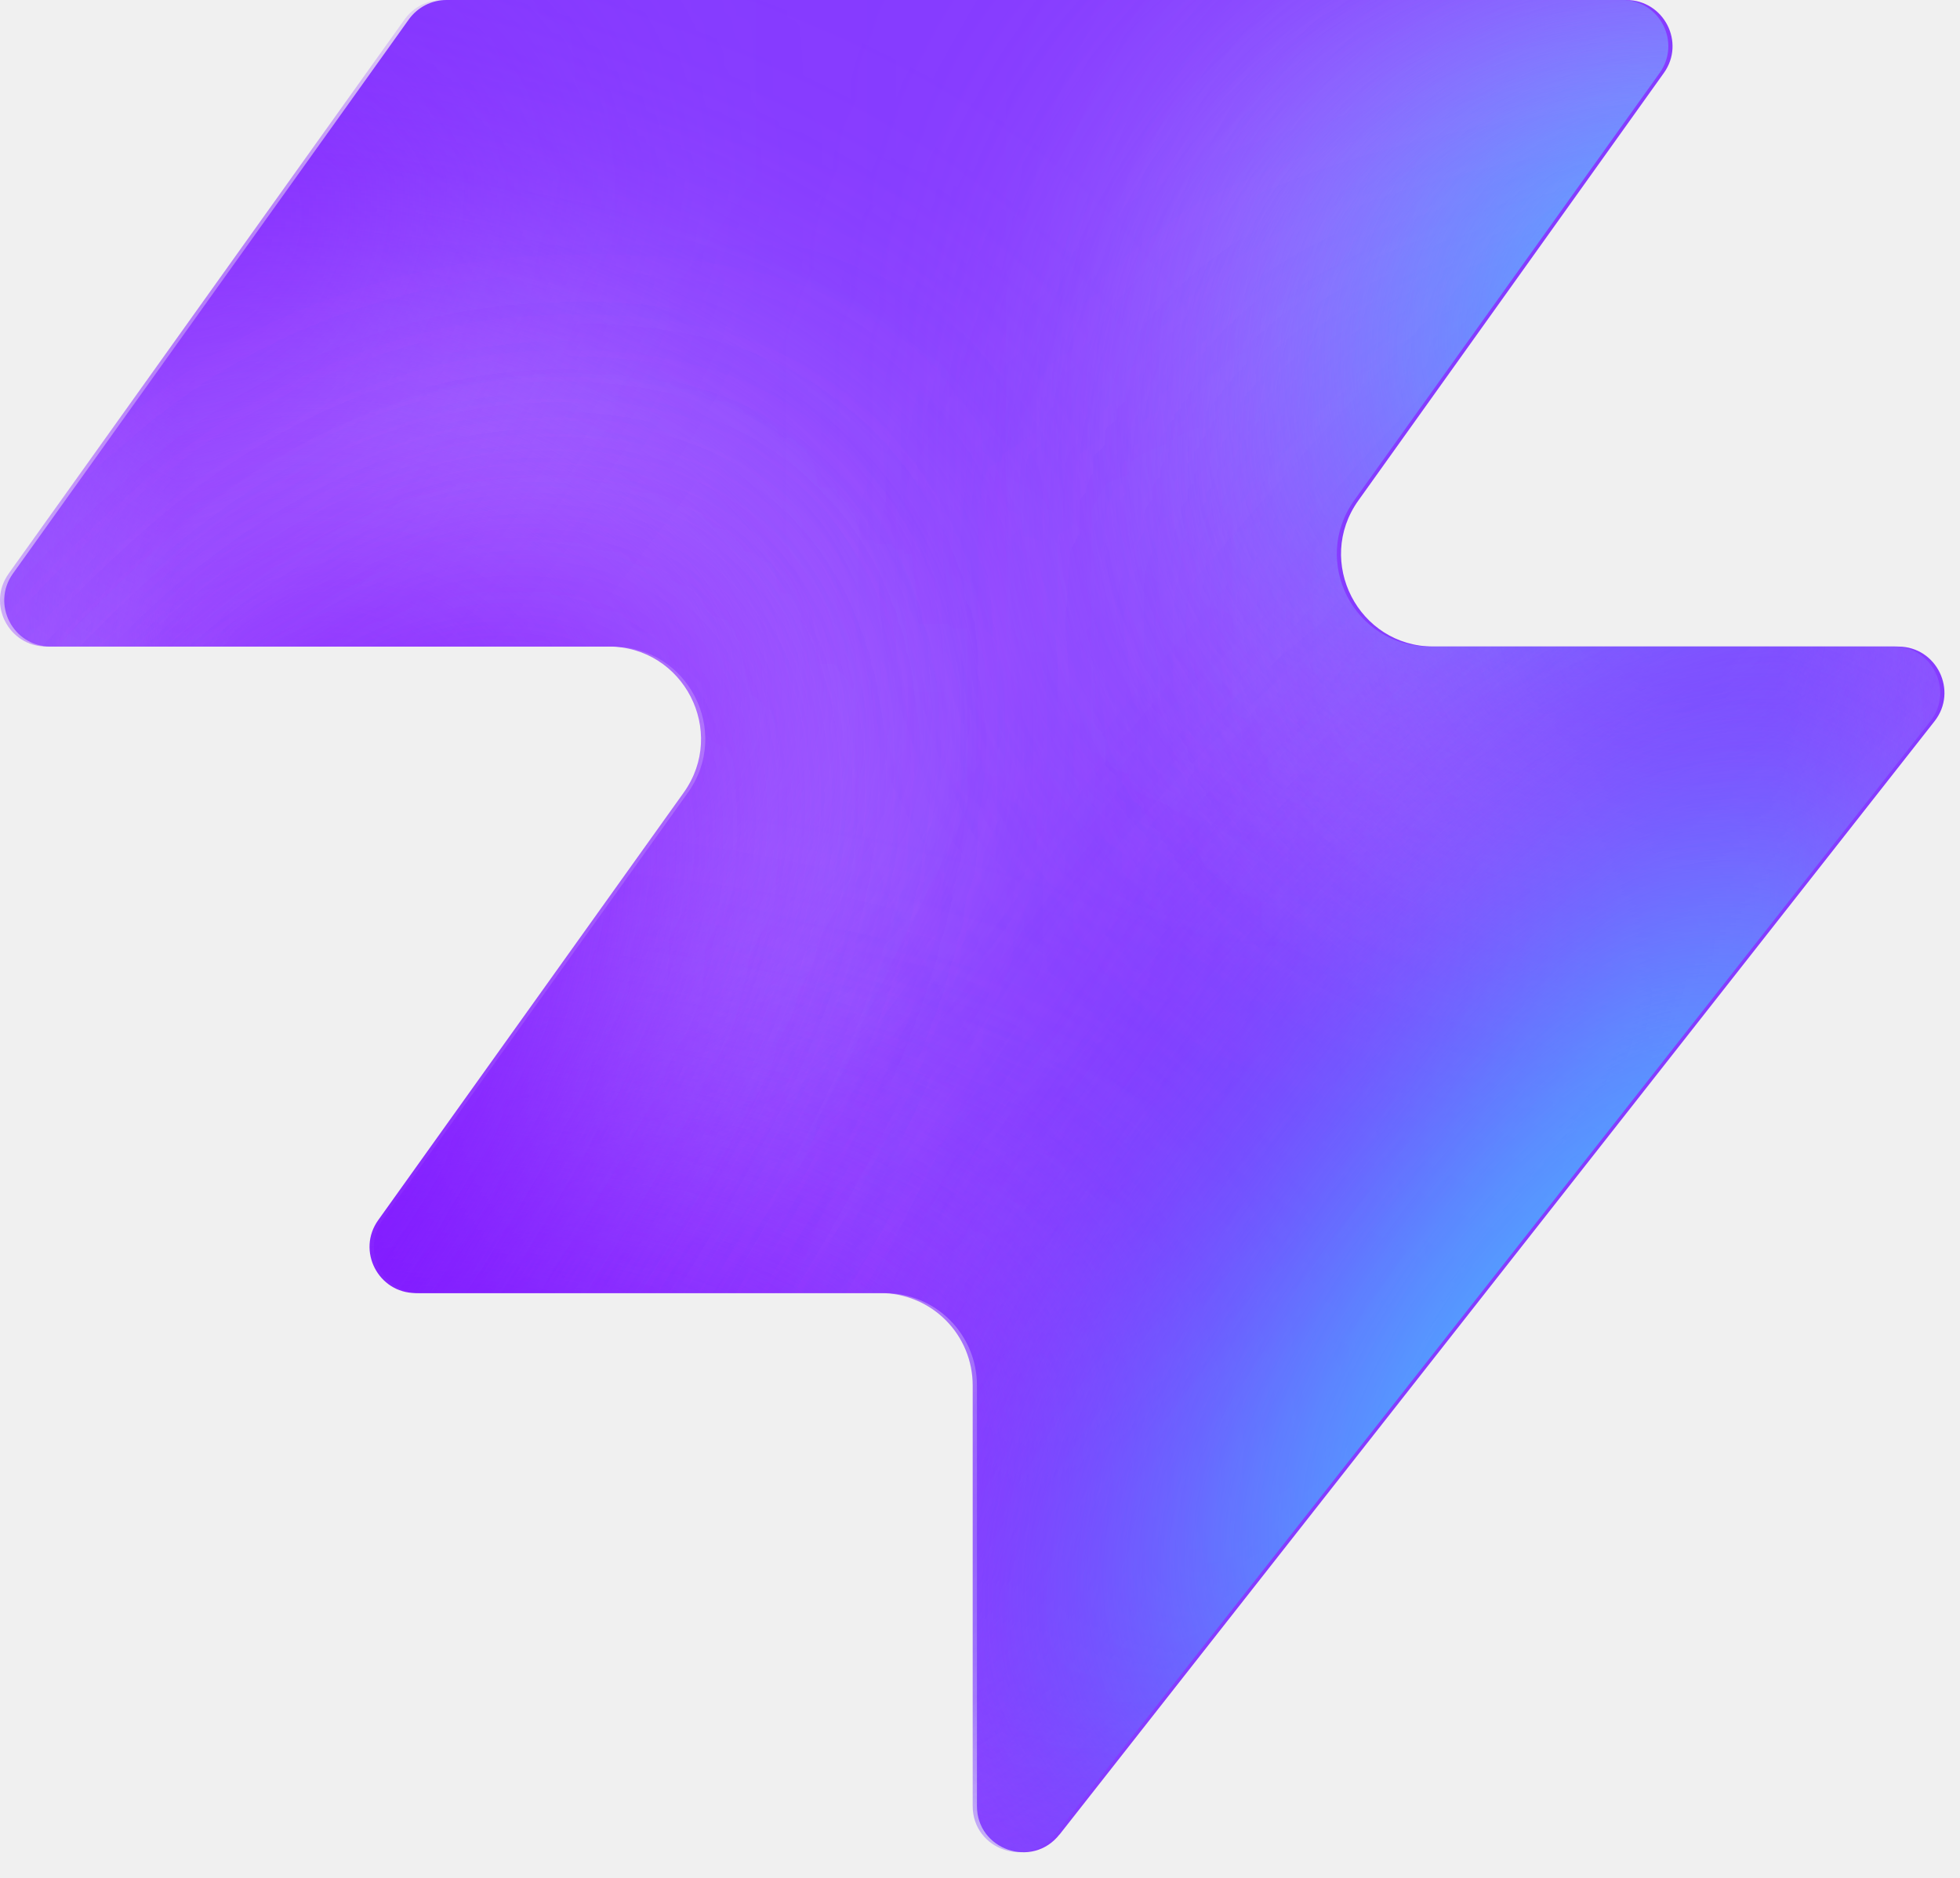
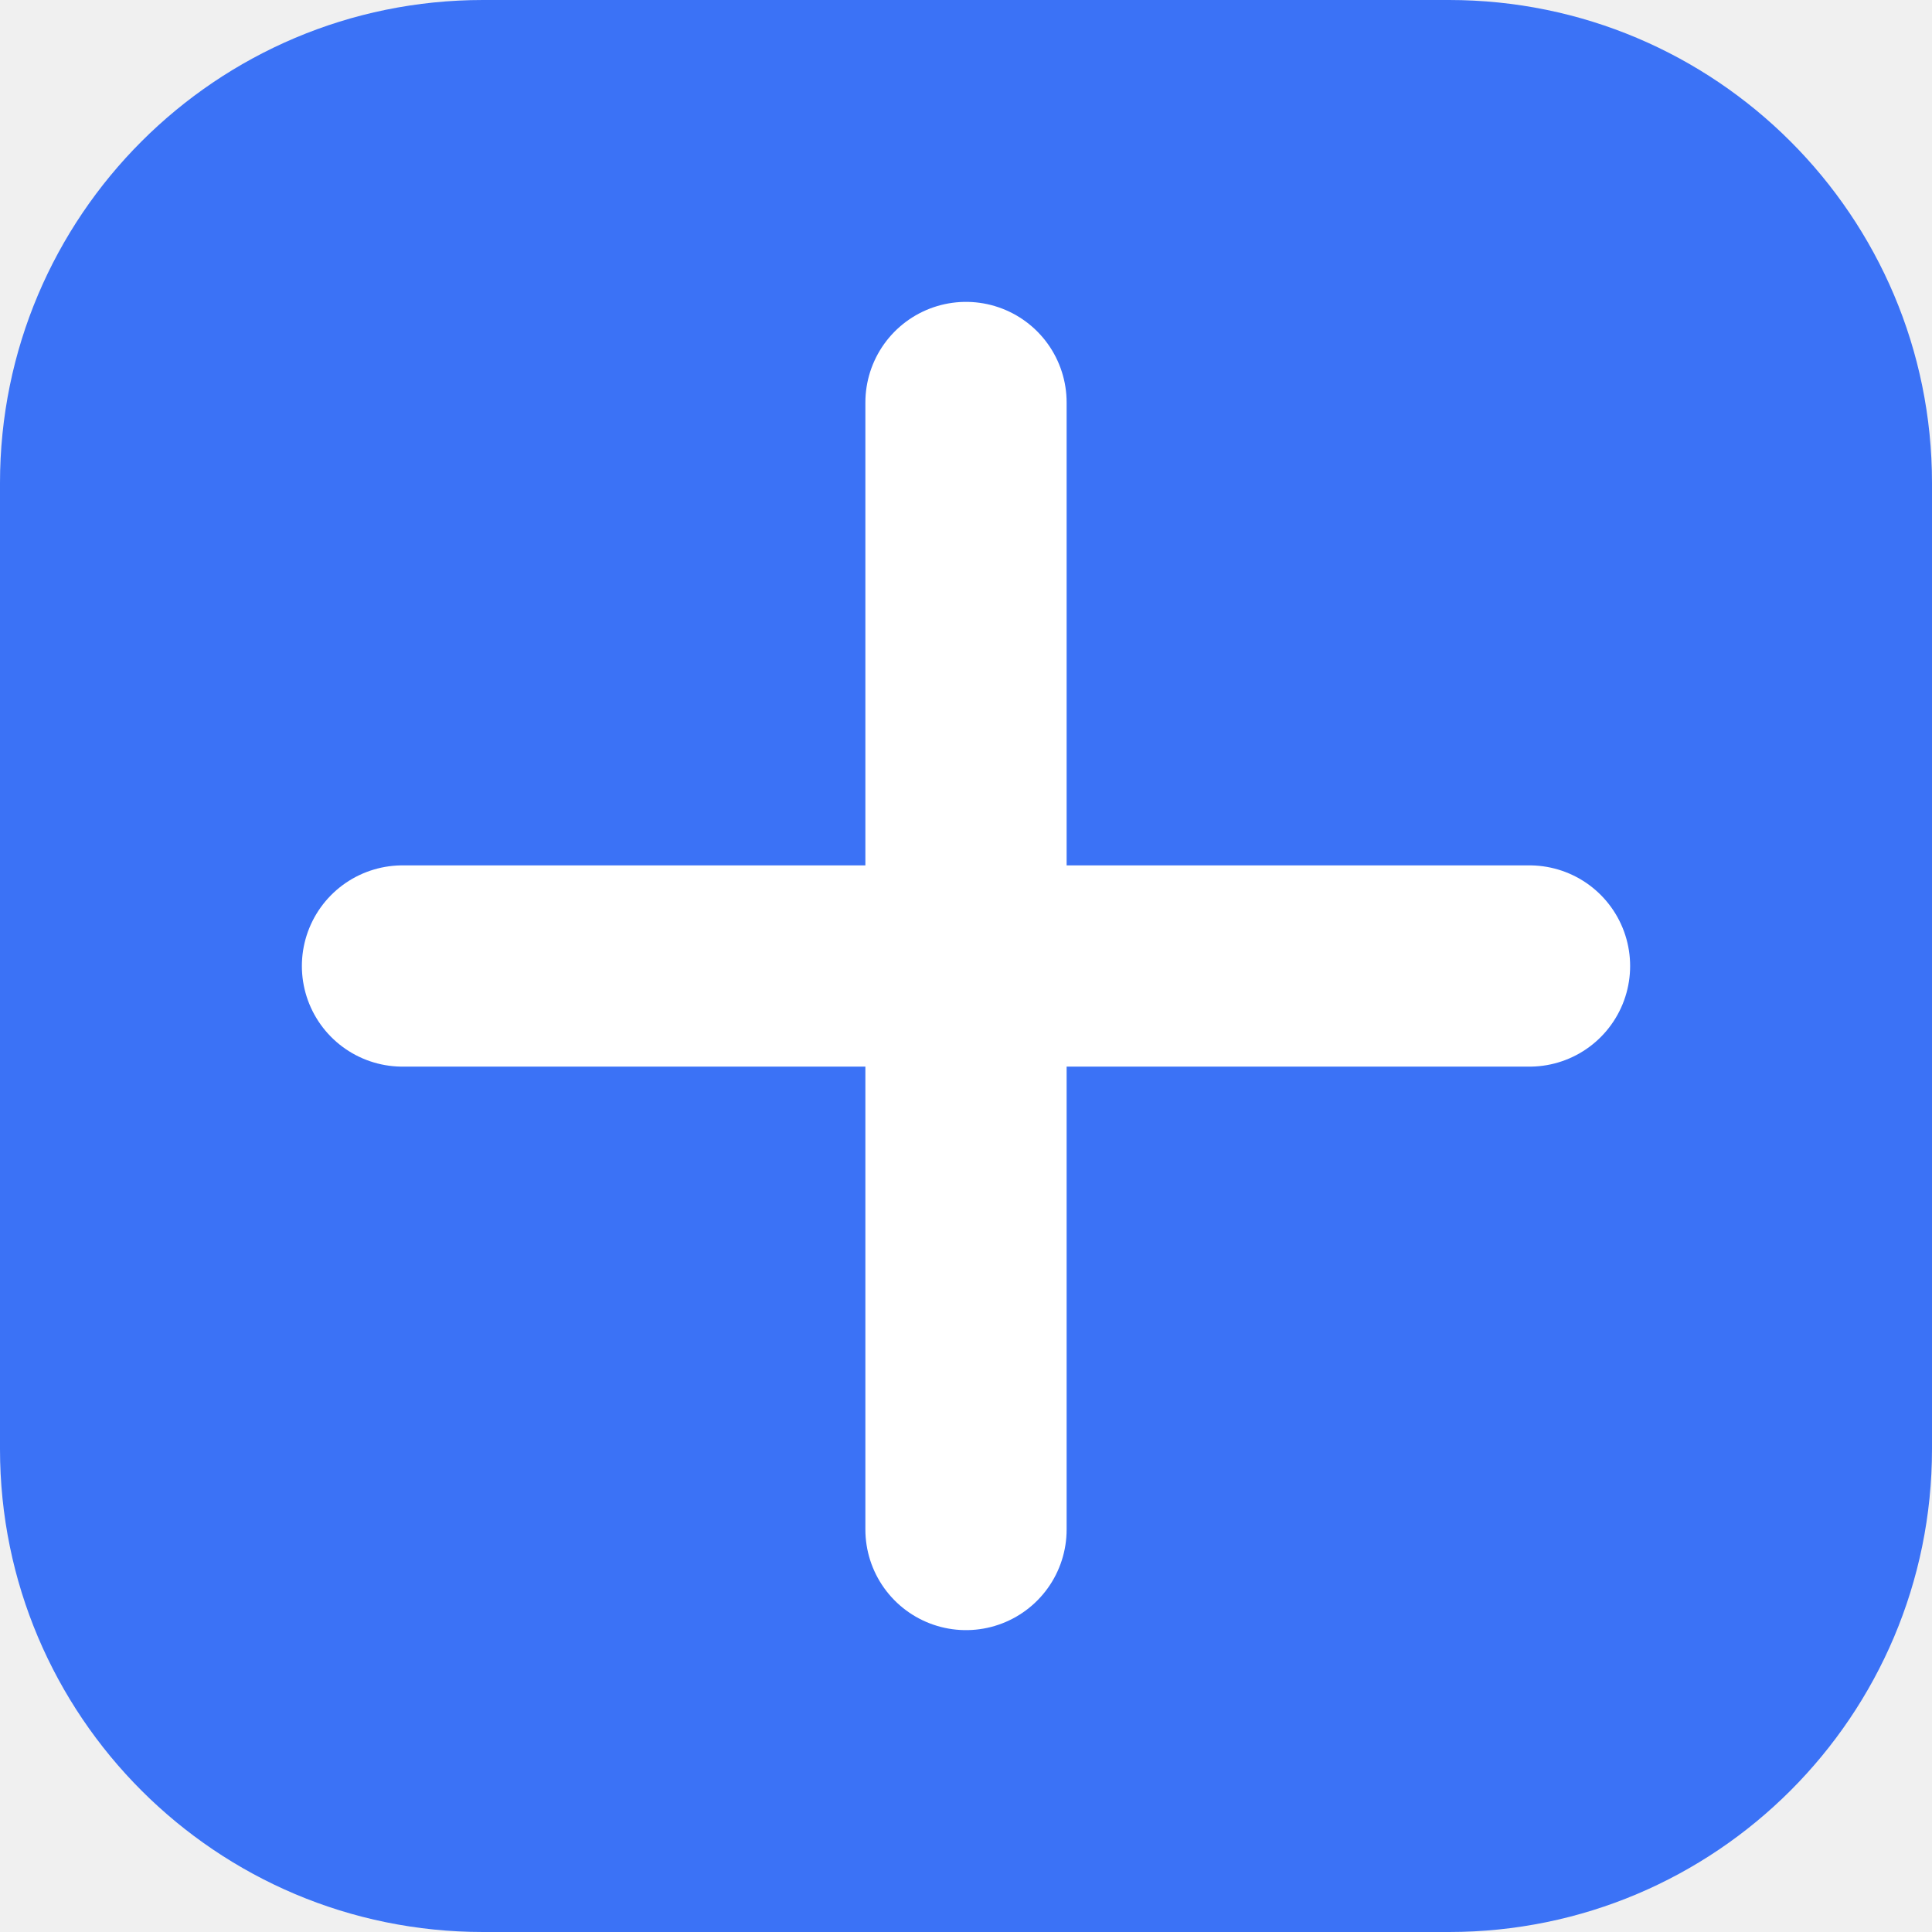
- <svg xmlns="http://www.w3.org/2000/svg" width="48" height="46" fill="none" viewBox="0 0 48 46">
-   <path fill="#863bff" d="M25.946 44.938c-.664.845-2.021.375-2.021-.698V33.937a2.26 2.26 0 0 0-2.262-2.262H10.287c-.92 0-1.456-1.04-.92-1.788l7.48-10.471c1.07-1.497 0-3.578-1.842-3.578H1.237c-.92 0-1.456-1.04-.92-1.788L10.013.474c.214-.297.556-.474.92-.474h28.894c.92 0 1.456 1.04.92 1.788l-7.48 10.471c-1.07 1.498 0 3.579 1.842 3.579h11.377c.943 0 1.473 1.088.89 1.83L25.947 44.94z" style="fill:#863bff;fill:color(display-p3 .525 .23 1);fill-opacity:1" />
-   <mask id="a" width="48" height="46" x="0" y="0" maskUnits="userSpaceOnUse" style="mask-type:alpha">
-     <path fill="#000" d="M25.842 44.938c-.664.844-2.021.375-2.021-.698V33.937a2.26 2.26 0 0 0-2.262-2.262H10.183c-.92 0-1.456-1.04-.92-1.788l7.48-10.471c1.07-1.498 0-3.579-1.842-3.579H1.133c-.92 0-1.456-1.04-.92-1.787L9.91.473c.214-.297.556-.474.92-.474h28.894c.92 0 1.456 1.04.92 1.788l-7.48 10.471c-1.07 1.498 0 3.578 1.842 3.578h11.377c.943 0 1.473 1.088.89 1.832L25.843 44.94z" style="fill:#000;fill-opacity:1" />
-   </mask>
-   <g mask="url(#a)">
-     <g filter="url(#b)">
-       <ellipse cx="5.508" cy="14.704" fill="#ede6ff" rx="5.508" ry="14.704" style="fill:#ede6ff;fill:color(display-p3 .927 .903 1);fill-opacity:1" transform="matrix(.00324 1 1 -.00324 -4.47 31.516)" />
-     </g>
-     <g filter="url(#c)">
-       <ellipse cx="10.399" cy="29.851" fill="#ede6ff" rx="10.399" ry="29.851" style="fill:#ede6ff;fill:color(display-p3 .927 .903 1);fill-opacity:1" transform="matrix(.00324 1 1 -.00324 -39.328 7.883)" />
-     </g>
-     <g filter="url(#d)">
-       <ellipse cx="5.508" cy="30.487" fill="#7e14ff" rx="5.508" ry="30.487" style="fill:#7e14ff;fill:color(display-p3 .492 .077 1);fill-opacity:1" transform="rotate(89.814 -25.913 -14.639)scale(1 -1)" />
-     </g>
-     <g filter="url(#e)">
-       <ellipse cx="5.508" cy="30.599" fill="#7e14ff" rx="5.508" ry="30.599" style="fill:#7e14ff;fill:color(display-p3 .492 .077 1);fill-opacity:1" transform="rotate(89.814 -32.644 -3.334)scale(1 -1)" />
-     </g>
-     <g filter="url(#f)">
-       <ellipse cx="5.508" cy="30.599" fill="#7e14ff" rx="5.508" ry="30.599" style="fill:#7e14ff;fill:color(display-p3 .492 .077 1);fill-opacity:1" transform="matrix(.00324 1 1 -.00324 -34.34 30.47)" />
-     </g>
-     <g filter="url(#g)">
-       <ellipse cx="14.072" cy="22.078" fill="#ede6ff" rx="14.072" ry="22.078" style="fill:#ede6ff;fill:color(display-p3 .927 .903 1);fill-opacity:1" transform="rotate(93.35 24.506 48.493)scale(-1 1)" />
-     </g>
-     <g filter="url(#h)">
-       <ellipse cx="3.47" cy="21.501" fill="#7e14ff" rx="3.47" ry="21.501" style="fill:#7e14ff;fill:color(display-p3 .492 .077 1);fill-opacity:1" transform="rotate(89.009 28.708 47.59)scale(-1 1)" />
-     </g>
-     <g filter="url(#i)">
-       <ellipse cx="3.47" cy="21.501" fill="#7e14ff" rx="3.47" ry="21.501" style="fill:#7e14ff;fill:color(display-p3 .492 .077 1);fill-opacity:1" transform="rotate(89.009 28.708 47.59)scale(-1 1)" />
-     </g>
-     <g filter="url(#j)">
-       <ellipse cx=".387" cy="8.972" fill="#7e14ff" rx="4.407" ry="29.108" style="fill:#7e14ff;fill:color(display-p3 .492 .077 1);fill-opacity:1" transform="rotate(39.51 .387 8.972)" />
-     </g>
-     <g filter="url(#k)">
-       <ellipse cx="47.523" cy="-6.092" fill="#7e14ff" rx="4.407" ry="29.108" style="fill:#7e14ff;fill:color(display-p3 .492 .077 1);fill-opacity:1" transform="rotate(37.892 47.523 -6.092)" />
-     </g>
-     <g filter="url(#l)">
-       <ellipse cx="41.412" cy="6.333" fill="#47bfff" rx="5.971" ry="9.665" style="fill:#47bfff;fill:color(display-p3 .28 .748 1);fill-opacity:1" transform="rotate(37.892 41.412 6.333)" />
-     </g>
-     <g filter="url(#m)">
-       <ellipse cx="-1.879" cy="38.332" fill="#7e14ff" rx="4.407" ry="29.108" style="fill:#7e14ff;fill:color(display-p3 .492 .077 1);fill-opacity:1" transform="rotate(37.892 -1.88 38.332)" />
-     </g>
-     <g filter="url(#n)">
-       <ellipse cx="-1.879" cy="38.332" fill="#7e14ff" rx="4.407" ry="29.108" style="fill:#7e14ff;fill:color(display-p3 .492 .077 1);fill-opacity:1" transform="rotate(37.892 -1.88 38.332)" />
-     </g>
-     <g filter="url(#o)">
-       <ellipse cx="35.651" cy="29.907" fill="#7e14ff" rx="4.407" ry="29.108" style="fill:#7e14ff;fill:color(display-p3 .492 .077 1);fill-opacity:1" transform="rotate(37.892 35.651 29.907)" />
-     </g>
-     <g filter="url(#p)">
-       <ellipse cx="38.418" cy="32.4" fill="#47bfff" rx="5.971" ry="15.297" style="fill:#47bfff;fill:color(display-p3 .28 .748 1);fill-opacity:1" transform="rotate(37.892 38.418 32.4)" />
-     </g>
-   </g>
-   <defs>
-     <filter id="b" width="60.045" height="41.654" x="-19.77" y="16.149" color-interpolation-filters="sRGB" filterUnits="userSpaceOnUse">
-       <feFlood flood-opacity="0" result="BackgroundImageFix" />
-       <feBlend in="SourceGraphic" in2="BackgroundImageFix" result="shape" />
-       <feGaussianBlur result="effect1_foregroundBlur_2002_17158" stdDeviation="7.659" />
-     </filter>
-     <filter id="c" width="90.34" height="51.437" x="-54.613" y="-7.533" color-interpolation-filters="sRGB" filterUnits="userSpaceOnUse">
-       <feFlood flood-opacity="0" result="BackgroundImageFix" />
-       <feBlend in="SourceGraphic" in2="BackgroundImageFix" result="shape" />
-       <feGaussianBlur result="effect1_foregroundBlur_2002_17158" stdDeviation="7.659" />
-     </filter>
-     <filter id="d" width="79.355" height="29.4" x="-49.64" y="2.03" color-interpolation-filters="sRGB" filterUnits="userSpaceOnUse">
-       <feFlood flood-opacity="0" result="BackgroundImageFix" />
-       <feBlend in="SourceGraphic" in2="BackgroundImageFix" result="shape" />
-       <feGaussianBlur result="effect1_foregroundBlur_2002_17158" stdDeviation="4.596" />
-     </filter>
-     <filter id="e" width="79.579" height="29.4" x="-45.045" y="20.029" color-interpolation-filters="sRGB" filterUnits="userSpaceOnUse">
-       <feFlood flood-opacity="0" result="BackgroundImageFix" />
-       <feBlend in="SourceGraphic" in2="BackgroundImageFix" result="shape" />
-       <feGaussianBlur result="effect1_foregroundBlur_2002_17158" stdDeviation="4.596" />
-     </filter>
-     <filter id="f" width="79.579" height="29.4" x="-43.513" y="21.178" color-interpolation-filters="sRGB" filterUnits="userSpaceOnUse">
-       <feFlood flood-opacity="0" result="BackgroundImageFix" />
-       <feBlend in="SourceGraphic" in2="BackgroundImageFix" result="shape" />
-       <feGaussianBlur result="effect1_foregroundBlur_2002_17158" stdDeviation="4.596" />
-     </filter>
-     <filter id="g" width="74.749" height="58.852" x="15.756" y="-17.901" color-interpolation-filters="sRGB" filterUnits="userSpaceOnUse">
-       <feFlood flood-opacity="0" result="BackgroundImageFix" />
-       <feBlend in="SourceGraphic" in2="BackgroundImageFix" result="shape" />
-       <feGaussianBlur result="effect1_foregroundBlur_2002_17158" stdDeviation="7.659" />
-     </filter>
-     <filter id="h" width="61.377" height="25.362" x="23.548" y="2.284" color-interpolation-filters="sRGB" filterUnits="userSpaceOnUse">
-       <feFlood flood-opacity="0" result="BackgroundImageFix" />
-       <feBlend in="SourceGraphic" in2="BackgroundImageFix" result="shape" />
-       <feGaussianBlur result="effect1_foregroundBlur_2002_17158" stdDeviation="4.596" />
-     </filter>
-     <filter id="i" width="61.377" height="25.362" x="23.548" y="2.284" color-interpolation-filters="sRGB" filterUnits="userSpaceOnUse">
-       <feFlood flood-opacity="0" result="BackgroundImageFix" />
-       <feBlend in="SourceGraphic" in2="BackgroundImageFix" result="shape" />
-       <feGaussianBlur result="effect1_foregroundBlur_2002_17158" stdDeviation="4.596" />
-     </filter>
-     <filter id="j" width="56.045" height="63.649" x="-27.636" y="-22.853" color-interpolation-filters="sRGB" filterUnits="userSpaceOnUse">
-       <feFlood flood-opacity="0" result="BackgroundImageFix" />
-       <feBlend in="SourceGraphic" in2="BackgroundImageFix" result="shape" />
-       <feGaussianBlur result="effect1_foregroundBlur_2002_17158" stdDeviation="4.596" />
-     </filter>
-     <filter id="k" width="54.814" height="64.646" x="20.116" y="-38.415" color-interpolation-filters="sRGB" filterUnits="userSpaceOnUse">
-       <feFlood flood-opacity="0" result="BackgroundImageFix" />
-       <feBlend in="SourceGraphic" in2="BackgroundImageFix" result="shape" />
-       <feGaussianBlur result="effect1_foregroundBlur_2002_17158" stdDeviation="4.596" />
-     </filter>
-     <filter id="l" width="33.541" height="35.313" x="24.641" y="-11.323" color-interpolation-filters="sRGB" filterUnits="userSpaceOnUse">
-       <feFlood flood-opacity="0" result="BackgroundImageFix" />
-       <feBlend in="SourceGraphic" in2="BackgroundImageFix" result="shape" />
-       <feGaussianBlur result="effect1_foregroundBlur_2002_17158" stdDeviation="4.596" />
-     </filter>
-     <filter id="m" width="54.814" height="64.646" x="-29.286" y="6.009" color-interpolation-filters="sRGB" filterUnits="userSpaceOnUse">
-       <feFlood flood-opacity="0" result="BackgroundImageFix" />
-       <feBlend in="SourceGraphic" in2="BackgroundImageFix" result="shape" />
-       <feGaussianBlur result="effect1_foregroundBlur_2002_17158" stdDeviation="4.596" />
-     </filter>
-     <filter id="n" width="54.814" height="64.646" x="-29.286" y="6.009" color-interpolation-filters="sRGB" filterUnits="userSpaceOnUse">
-       <feFlood flood-opacity="0" result="BackgroundImageFix" />
-       <feBlend in="SourceGraphic" in2="BackgroundImageFix" result="shape" />
-       <feGaussianBlur result="effect1_foregroundBlur_2002_17158" stdDeviation="4.596" />
-     </filter>
-     <filter id="o" width="54.814" height="64.646" x="8.244" y="-2.416" color-interpolation-filters="sRGB" filterUnits="userSpaceOnUse">
-       <feFlood flood-opacity="0" result="BackgroundImageFix" />
-       <feBlend in="SourceGraphic" in2="BackgroundImageFix" result="shape" />
-       <feGaussianBlur result="effect1_foregroundBlur_2002_17158" stdDeviation="4.596" />
-     </filter>
-     <filter id="p" width="39.409" height="43.623" x="18.713" y="10.588" color-interpolation-filters="sRGB" filterUnits="userSpaceOnUse">
-       <feFlood flood-opacity="0" result="BackgroundImageFix" />
-       <feBlend in="SourceGraphic" in2="BackgroundImageFix" result="shape" />
-       <feGaussianBlur result="effect1_foregroundBlur_2002_17158" stdDeviation="4.596" />
-     </filter>
-   </defs>
+ <svg xmlns="http://www.w3.org/2000/svg" viewBox="0 0 24 24">
+   <rect width="24" height="24" rx="6" fill="#3B72F6" />
+   <path d="M12 5v14M5 12h14" stroke="white" stroke-width="2.5" stroke-linecap="round" stroke-linejoin="round" />
</svg>
